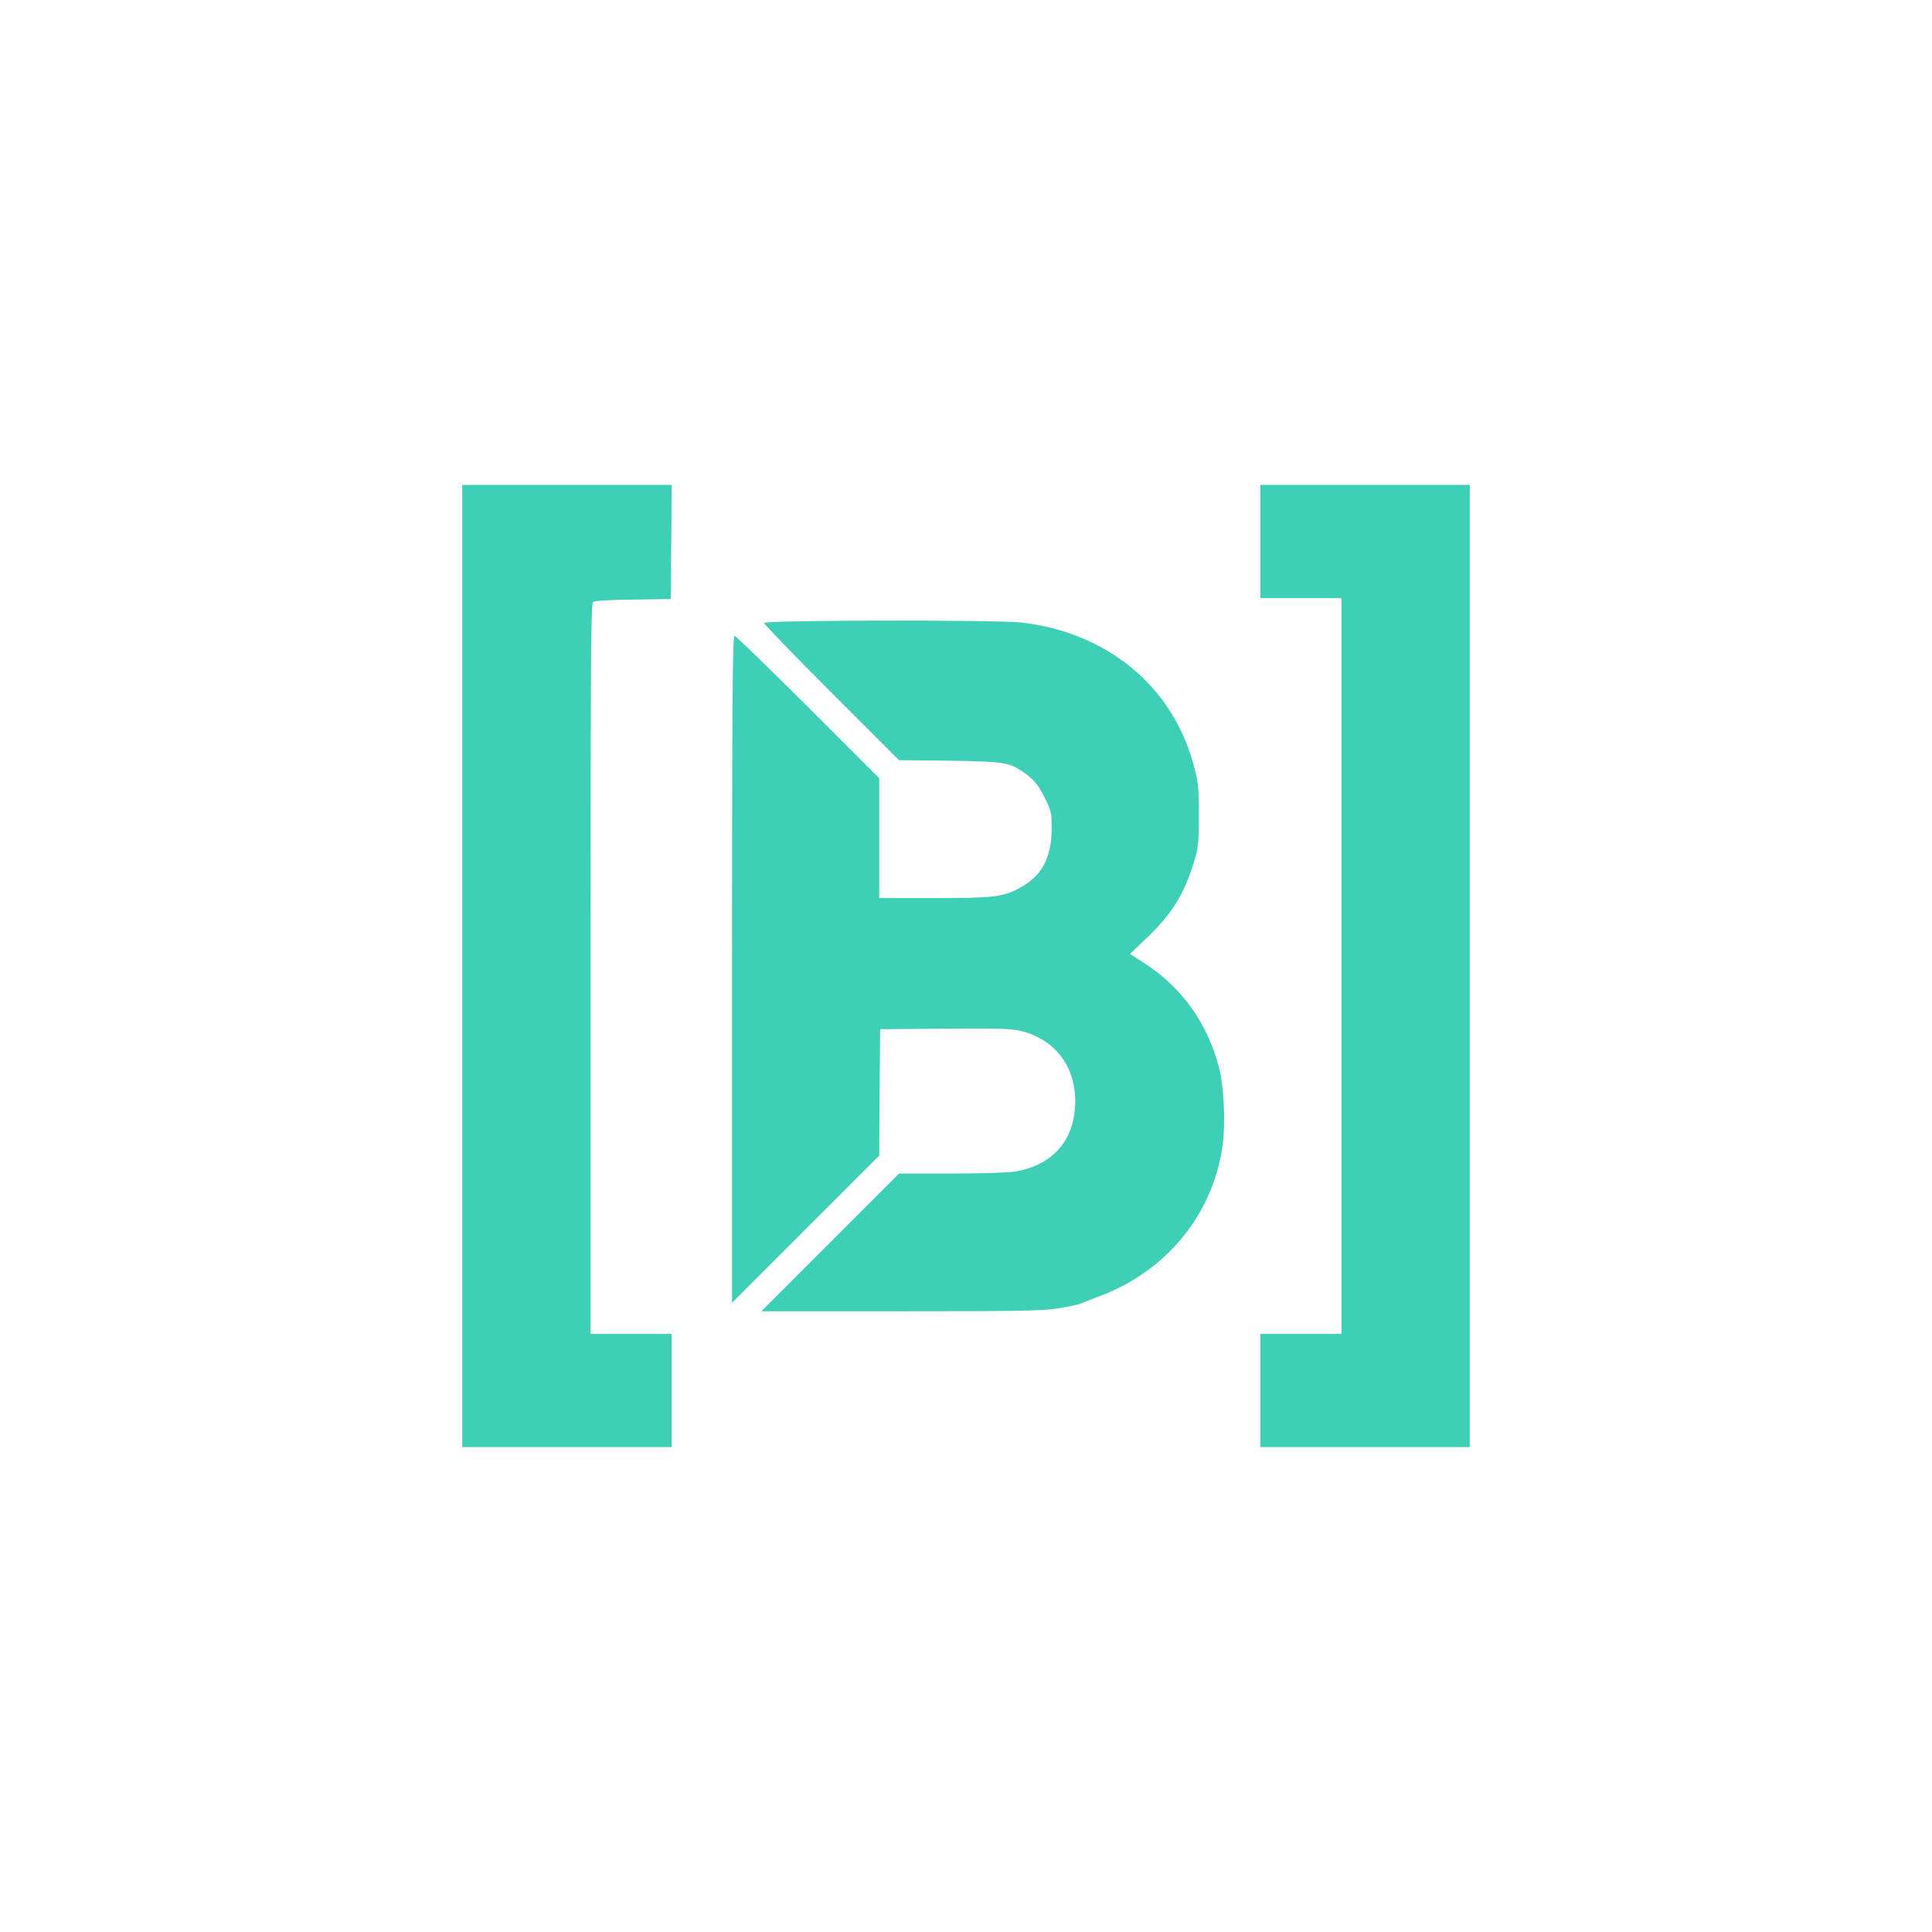
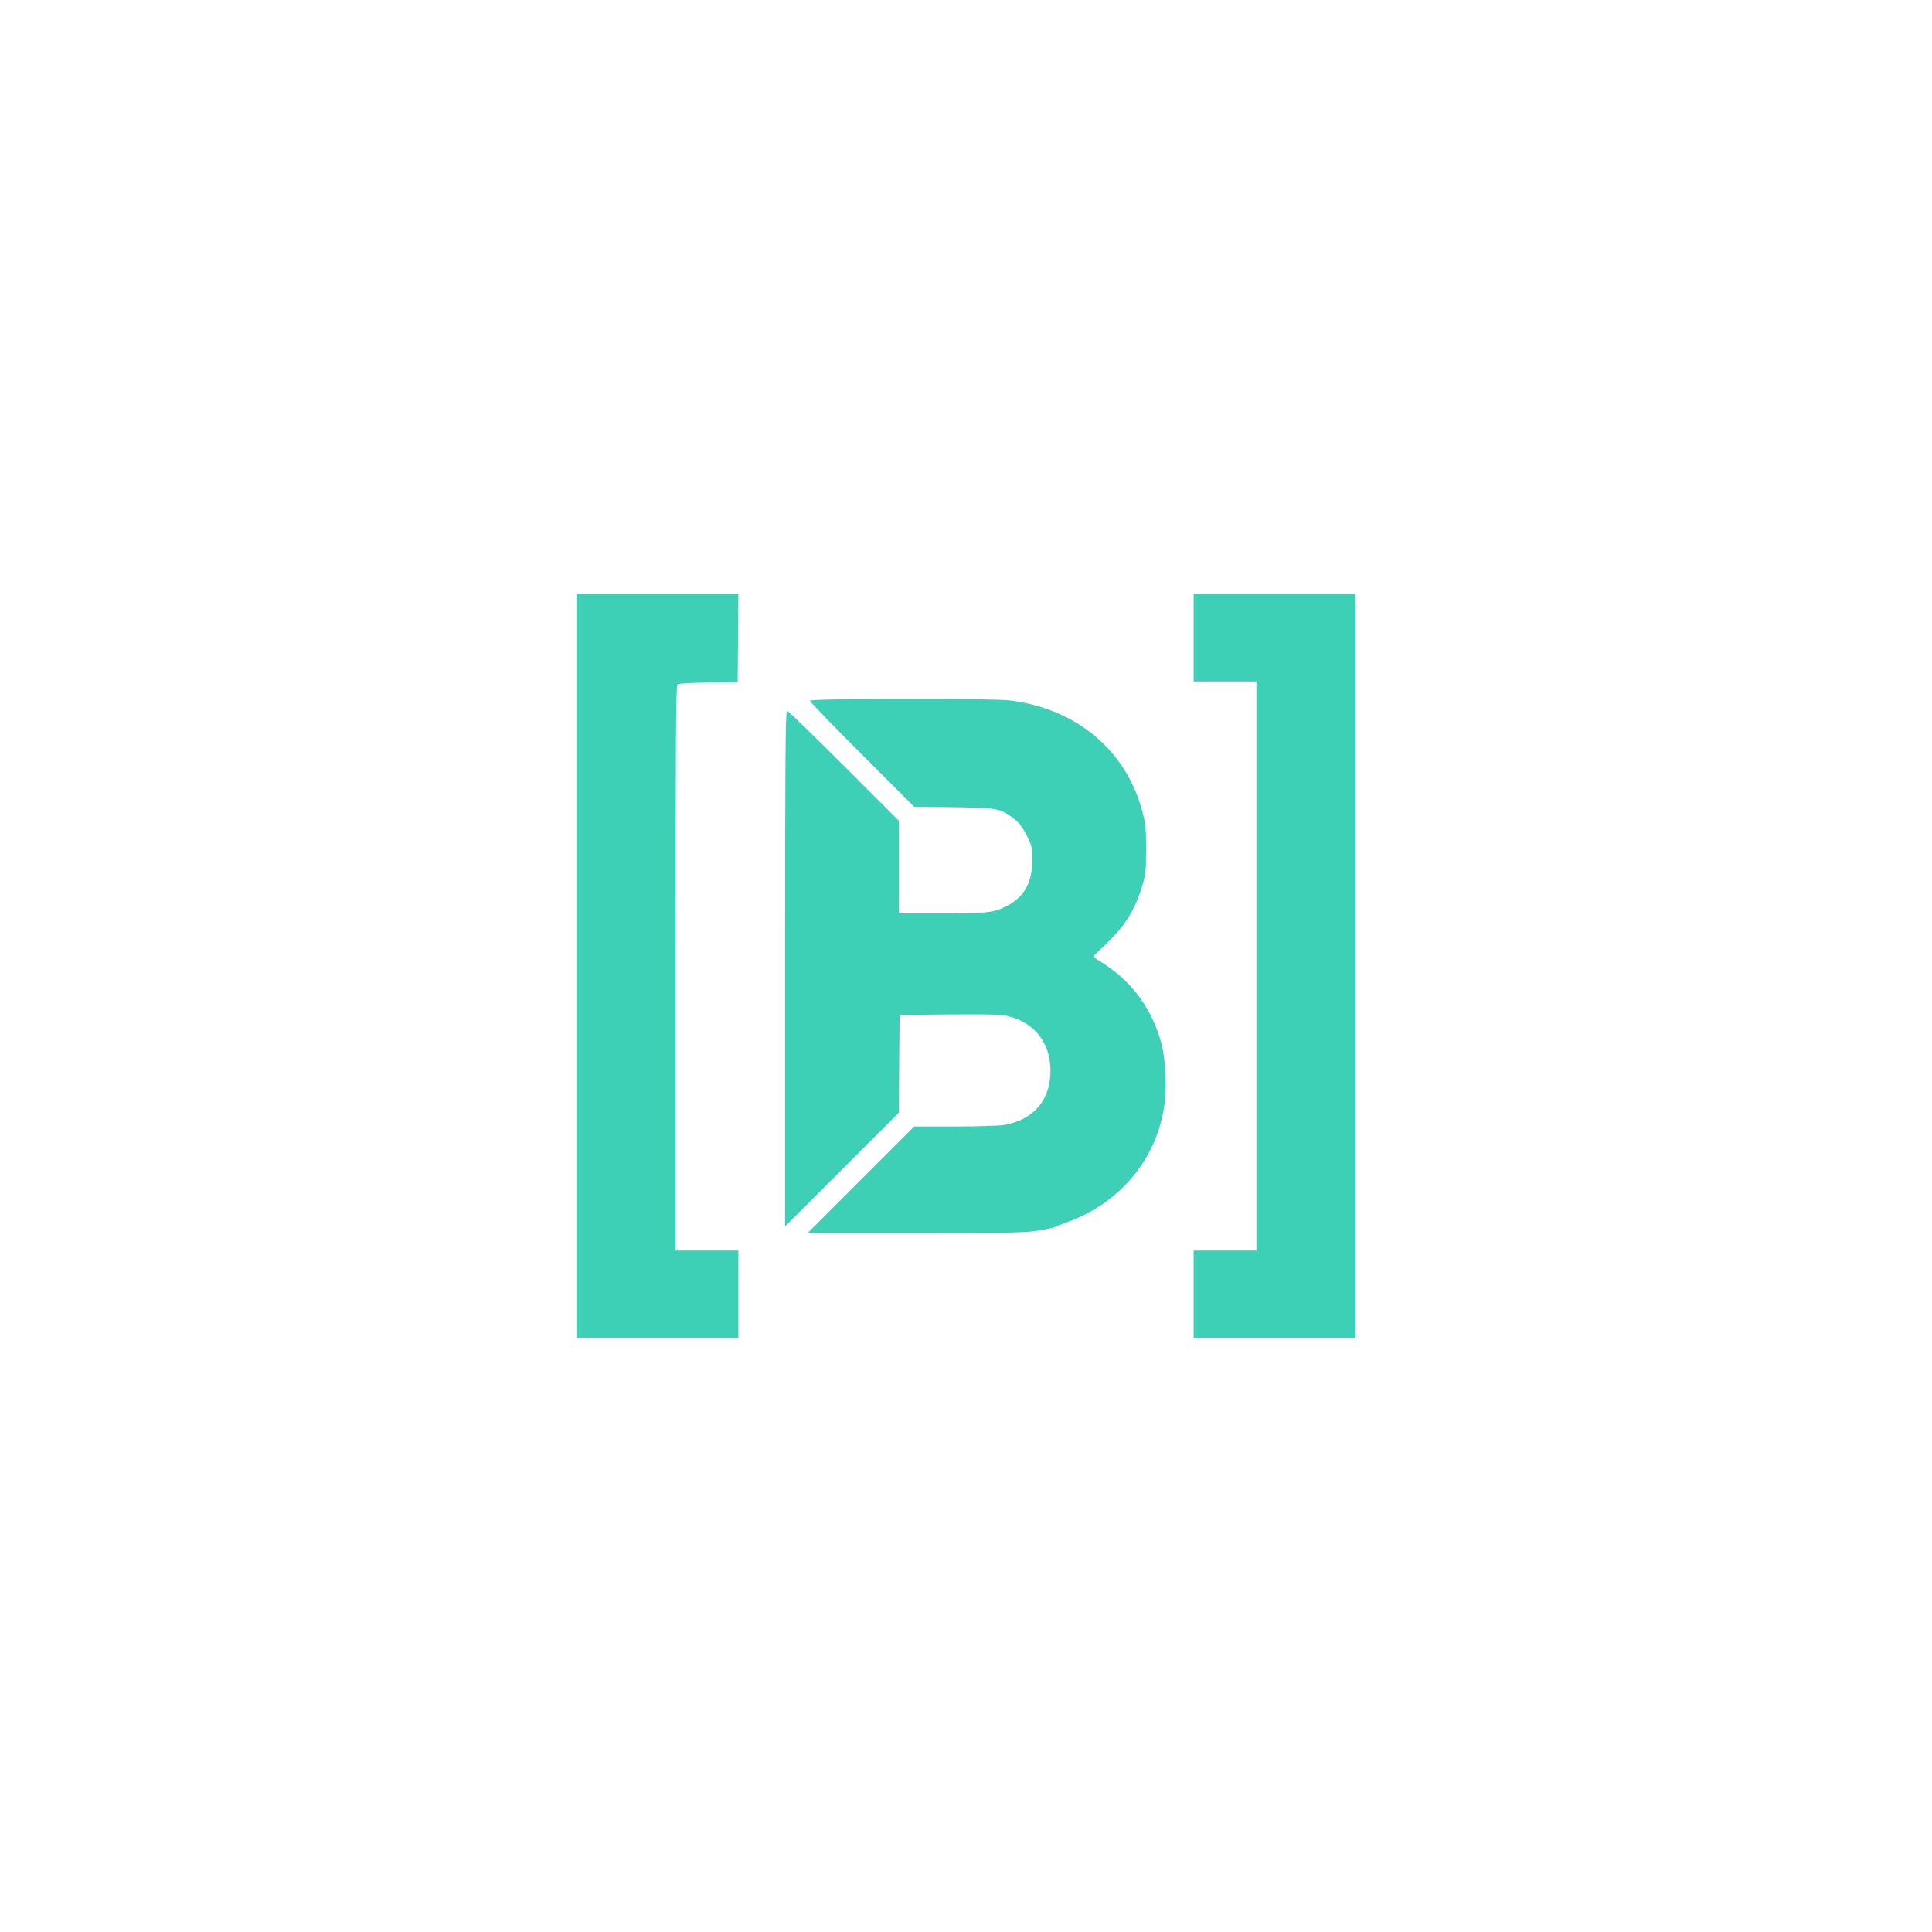
- <svg xmlns="http://www.w3.org/2000/svg" version="1.0" width="1024px" height="1024px" viewBox="0 0 1024 1024" preserveAspectRatio="xMidYMid meet">
+ <svg xmlns="http://www.w3.org/2000/svg" version="1.0" viewBox="-150 -150 1324 1324" preserveAspectRatio="xMidYMid meet">
  <g fill="#3ecfb7">
    <path d="M 245 512 l 0 -255 55.5 0 55.5 0 -0.2 30.2 -0.3 30.3 -19.9 0.3 c -12.7 0.1 -20.4 0.6 -21.3 1.3 -1.1 1 -1.3 35.1 -1.3 194.5 l 0 193.4 21.5 0 21.5 0 0 30 0 30 -55.5 0 -55.5 0 0 -255 z " />
    <path d="M 668 737 l 0 -30 21.5 0 21.5 0 0 -195 0 -195 -21.5 0 -21.5 0 0 -30 0 -30 55.5 0 55.5 0 0 255 0 255 -55.5 0 -55.5 0 0 -30 z " />
    <path d="M 440 658.5 l 36.5 -36.5 28.1 0 c 15.8 0 30.6 -0.5 33.9 -1.1 19 -3.5 30.2 -15.7 31.3 -34.2 1.2 -20.1 -9.6 -35.4 -28.4 -40.2 -5 -1.3 -12 -1.5 -40.5 -1.3 l -34.4 0.3 -0.3 33.5 -0.2 33.5 -39 39 -39 39 0 -176.8 c 0 -141.1 0.3 -176.7 1.3 -176.7 0.6 0 18.2 17 39 37.8 l 37.7 37.7 0 31.8 0 31.7 29 0 c 31.6 0 36.3 -0.5 45.3 -5.3 11.7 -6.1 17.1 -16 17.1 -31.4 0 -8.7 -0.2 -9.5 -3.9 -17 -3.1 -5.9 -5.2 -8.6 -9 -11.5 -9 -6.8 -10.8 -7.1 -41 -7.6 l -27 -0.3 -35.7 -35.7 c -19.7 -19.7 -35.8 -36.3 -35.8 -37 0 -1.6 124.1 -1.7 137 -0.2 45.5 5.6 79.5 34 90.7 75.6 2.4 8.8 2.7 11.7 2.7 26.4 0 15.1 -0.3 17.3 -2.7 25.3 -5.2 16.9 -11.8 27.4 -25.3 40.2 l -8.5 8.1 8.1 5.2 c 19.6 12.8 33.1 31.8 39.1 55 2.6 10 3.5 29 2 40.6 -5 37.3 -30 67.8 -66.6 81.1 -3.8 1.4 -7.9 3 -9 3.5 -1.1 0.5 -6.2 1.6 -11.4 2.4 -7.9 1.4 -21.3 1.6 -83.5 1.6 l -74.1 0 36.5 -36.5 z " />
  </g>
</svg>
